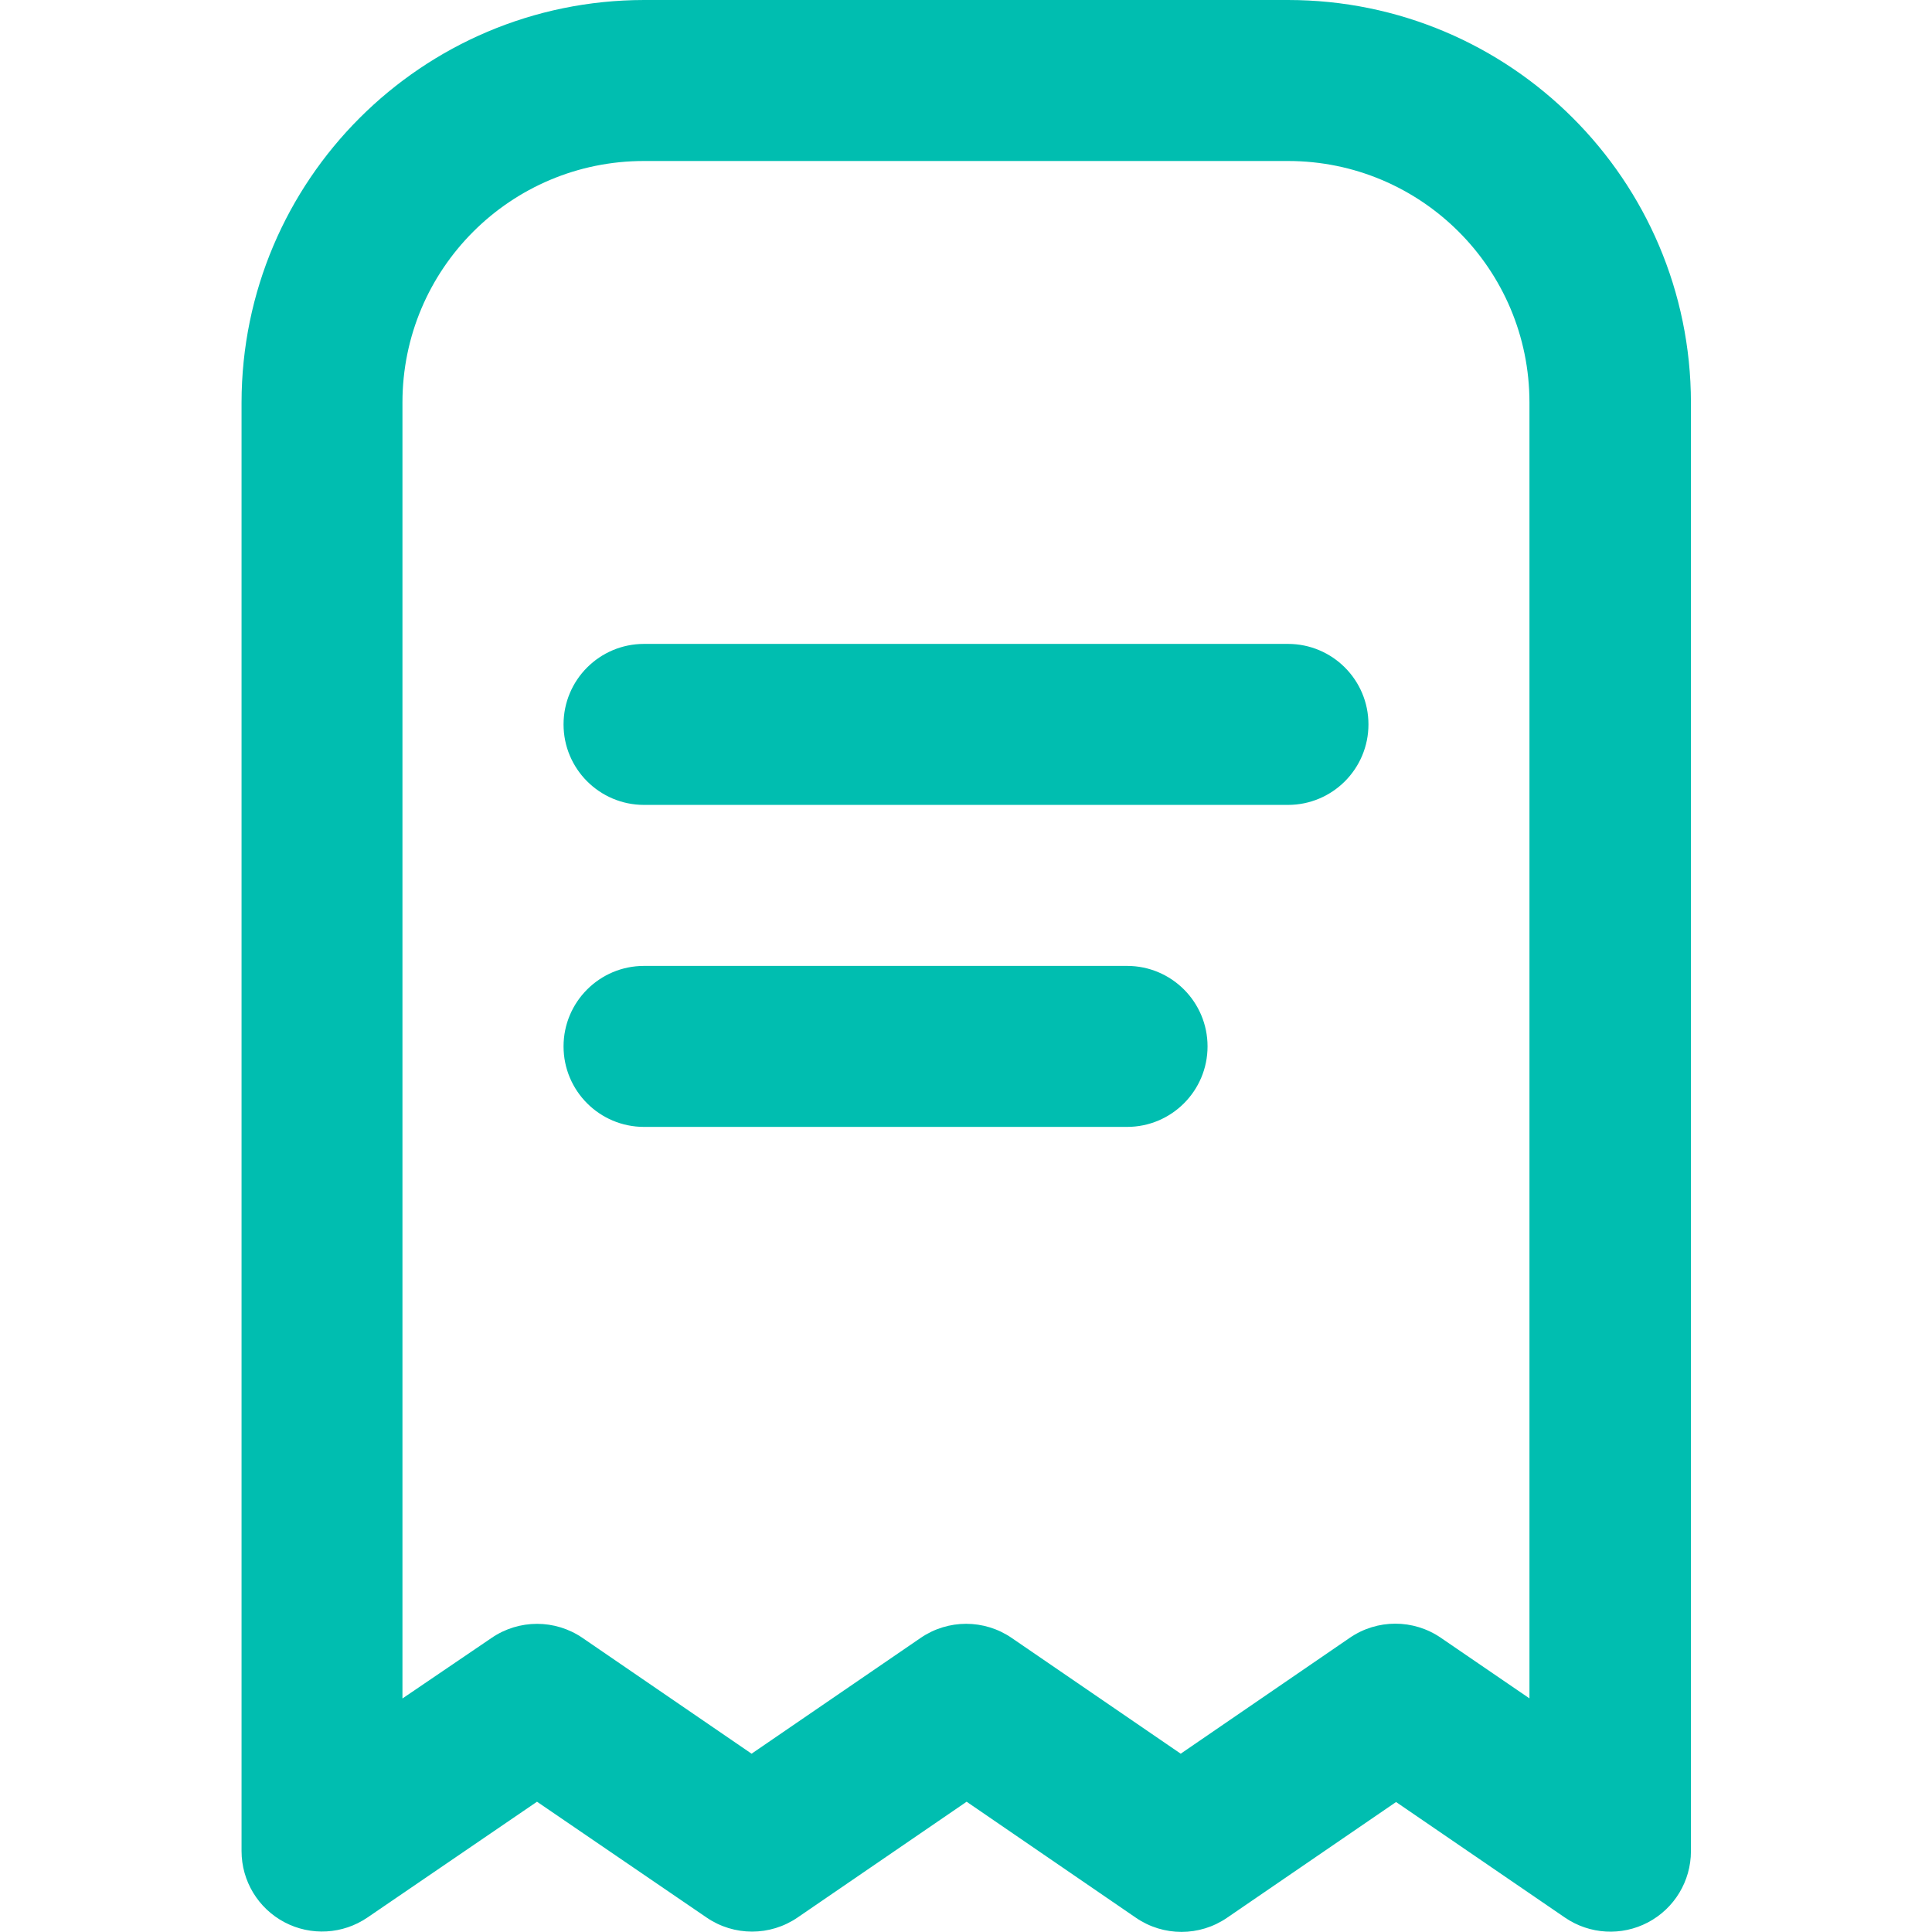
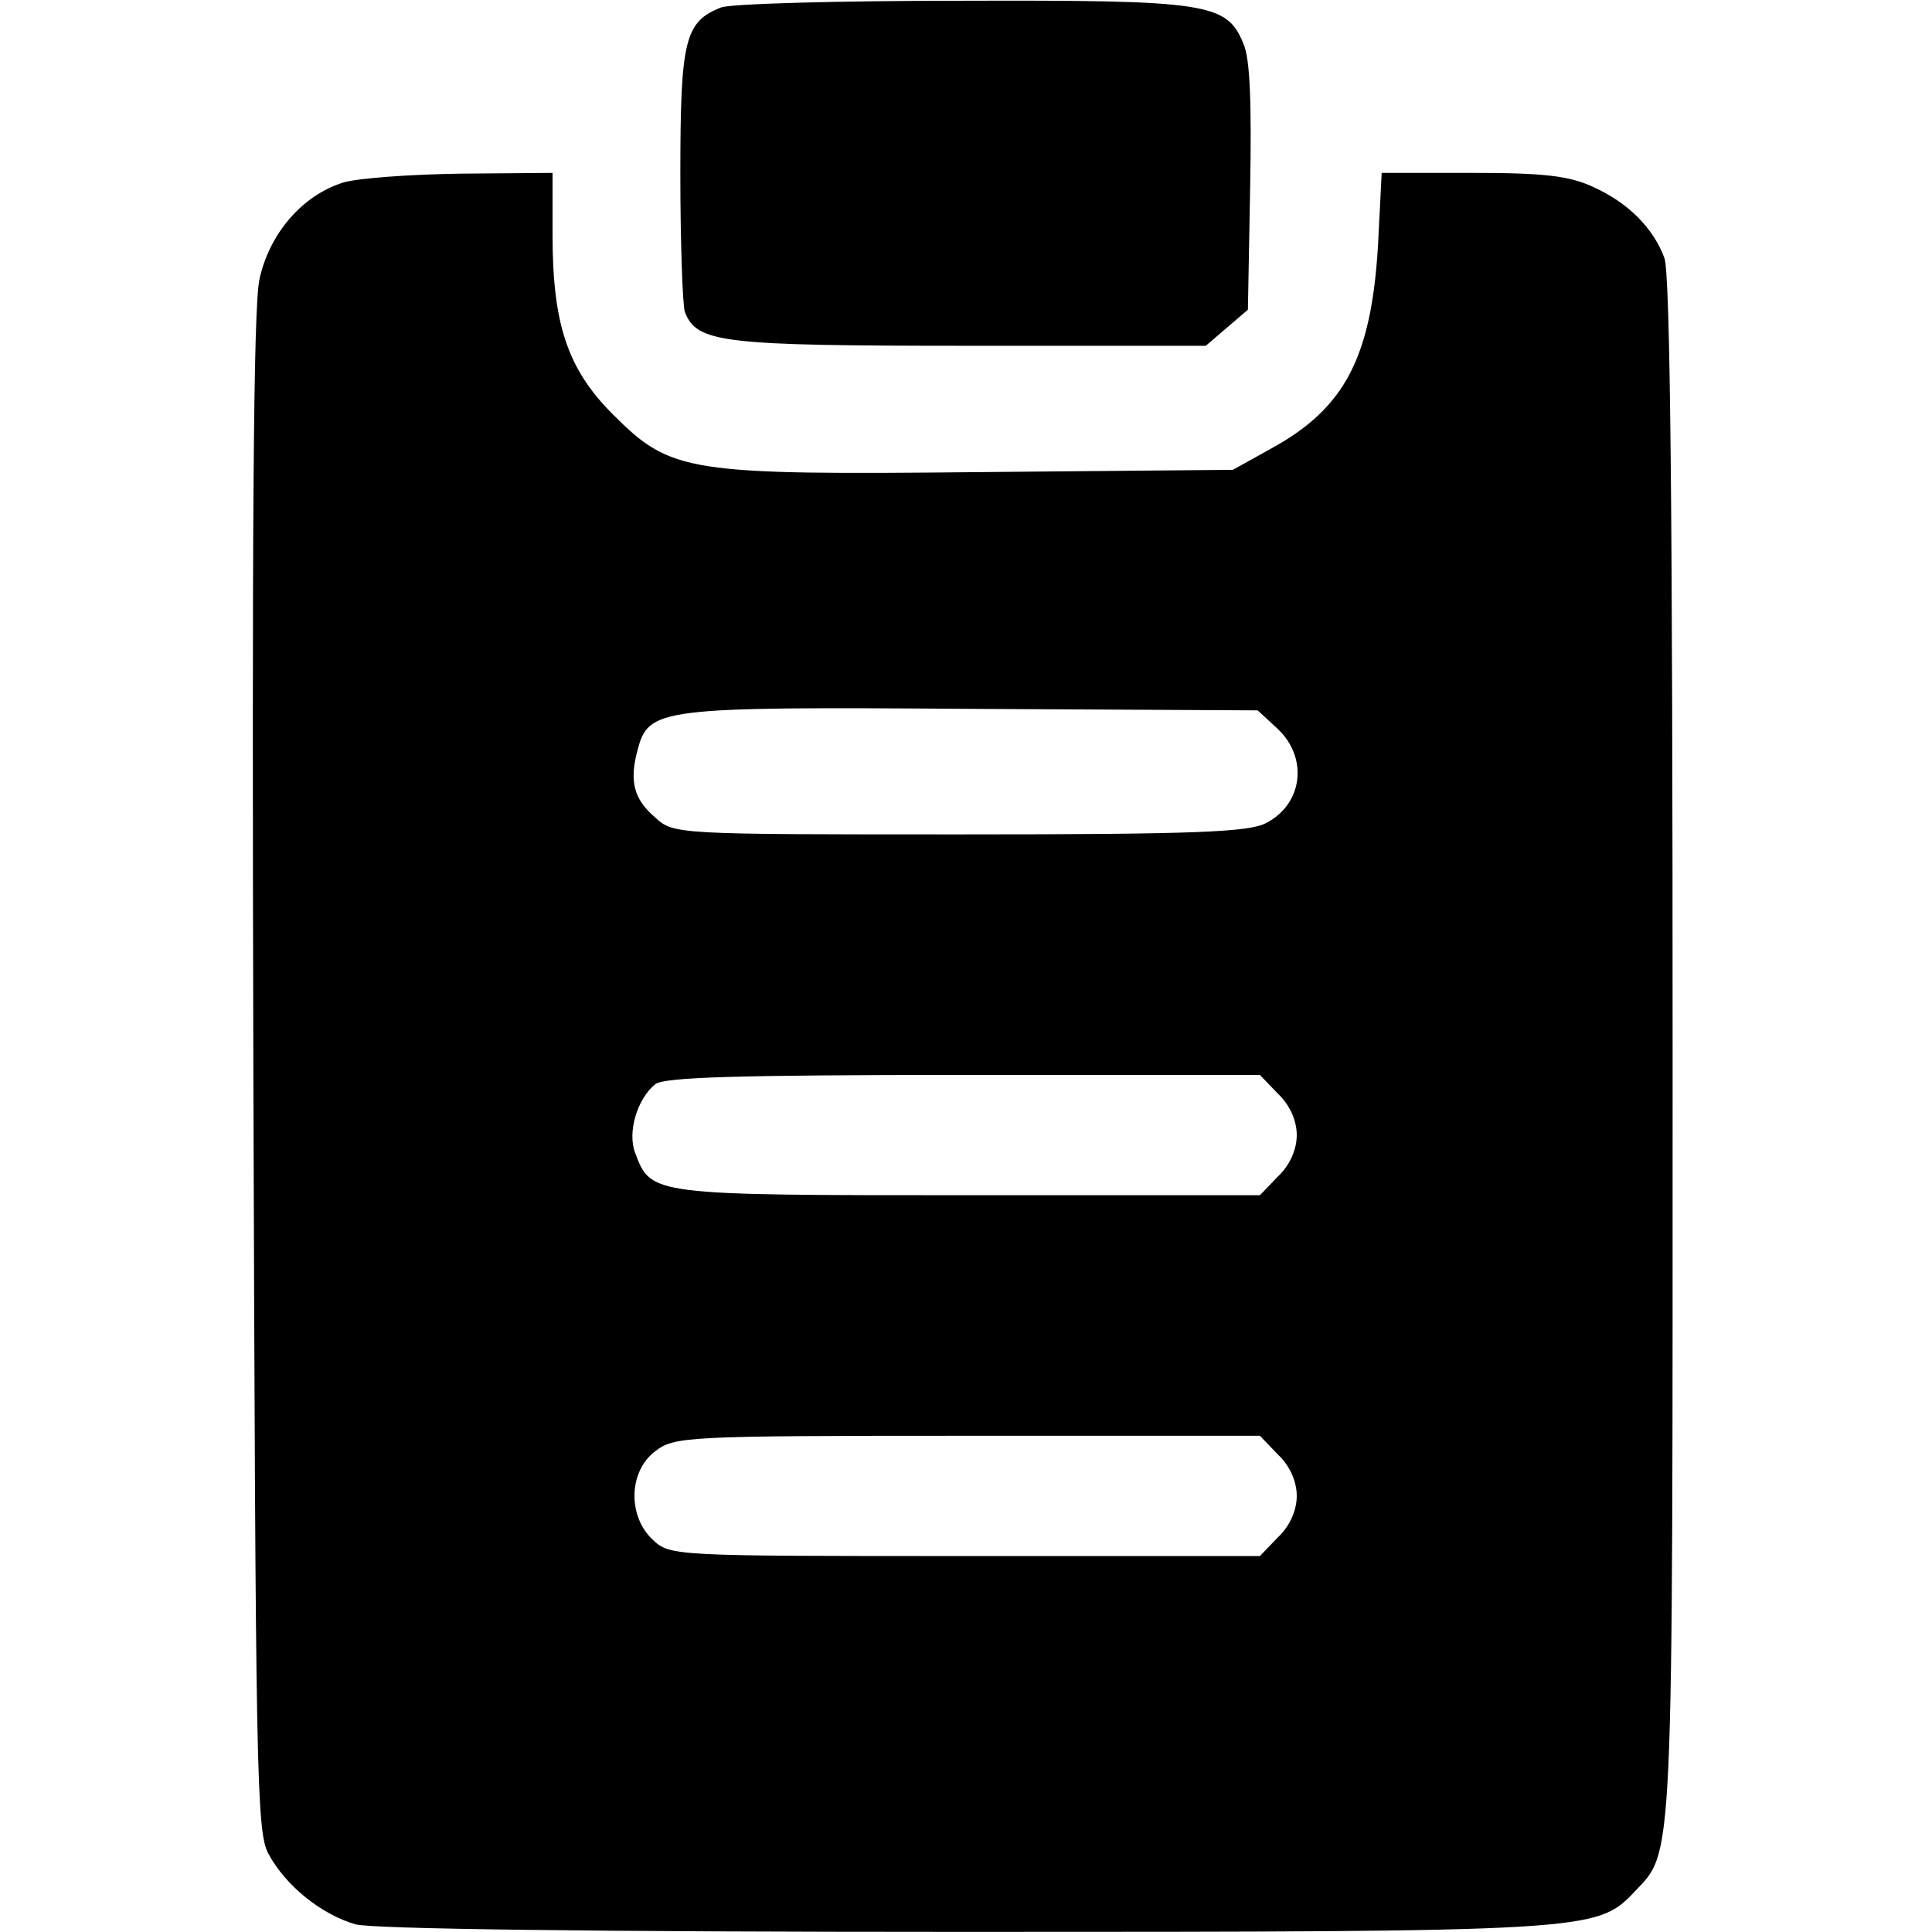
- <svg xmlns="http://www.w3.org/2000/svg" width="19.968" height="19.967" viewBox="0 0 14.903 19.871">
-   <path id="Trazado_13754" data-name="Trazado 13754" d="M74.763,0H68.14A4.145,4.145,0,0,0,64,4.14v14.9a.828.828,0,0,0,1.295.683l1.744-1.191,1.744,1.191a.828.828,0,0,0,.936,0l1.739-1.191L73.2,19.726a.828.828,0,0,0,.936,0l1.739-1.191,1.739,1.19a.828.828,0,0,0,1.294-.682V4.14A4.145,4.145,0,0,0,74.763,0Zm2.484,17.469-.911-.623a.828.828,0,0,0-.937,0L73.66,18.038l-1.739-1.191a.828.828,0,0,0-.936,0l-1.739,1.191-1.739-1.191a.828.828,0,0,0-.935,0l-.917.623V4.14A2.484,2.484,0,0,1,68.14,1.656h6.623A2.484,2.484,0,0,1,77.247,4.14ZM74.763,6.623H68.14a.828.828,0,1,0,0,1.656h6.623a.828.828,0,1,0,0-1.656ZM73.107,9.935H68.14a.828.828,0,1,0,0,1.656h4.968a.828.828,0,0,0,0-1.656Z" transform="translate(-64)" fill="#00BEB0" />
+ <svg xmlns="http://www.w3.org/2000/svg" version="1.0" width="19.968" height="19.967" viewBox="0 0 190 257" preserveAspectRatio="xMidYMid meet">
+   <g transform="translate(0,257) scale(0.1,-0.1)" fill="#000000" stroke="none">
+     <path d="M624 2560 c-48 -19 -54 -43 -54 -221 0 -92 3 -175 6 -184 16 -41 48 -45 378 -45 l315 0 28 24 28 24 3 162 c2 113 0 172 -9 192 -22 54 -47 58 -376 57 -164 0 -308 -4 -319 -9z" />
+     <path d="M121 2327 c-54 -17 -98 -68 -111 -129 -8 -38 -10 -330 -8 -1058 3 -927 4 -1007 20 -1036 23 -43 71 -81 116 -94 24 -6 308 -10 808 -10 831 0 843 1 892 52 54 58 52 13 52 1122 0 702 -3 1034 -11 1053 -15 40 -48 73 -94 94 -32 15 -65 19 -161 19 l-121 0 -5 -98 c-9 -147 -44 -214 -139 -267 l-54 -30 -333 -3 c-394 -4 -414 -1 -492 77 -60 60 -80 120 -80 238 l0 83 -122 -1 c-68 -1 -138 -6 -157 -12z m1243 -726 c42 -39 34 -101 -15 -126 -23 -12 -94 -15 -408 -15 -380 0 -380 0 -405 23 -28 24 -34 48 -23 89 15 56 26 58 444 55 l381 -2 26 -24z m1 -486 c16 -15 25 -36 25 -55 0 -19 -9 -40 -25 -55 l-24 -25 -388 0 c-422 0 -422 0 -443 56 -11 28 3 73 27 92 13 9 111 12 410 12 l394 0 24 -25z m0 -480 c16 -15 25 -36 25 -55 0 -19 -9 -40 -25 -55 l-24 -25 -392 0 c-389 0 -393 0 -416 22 -33 31 -32 90 3 117 26 20 37 21 416 21 l389 0 24 -25z" />
+   </g>
</svg>
